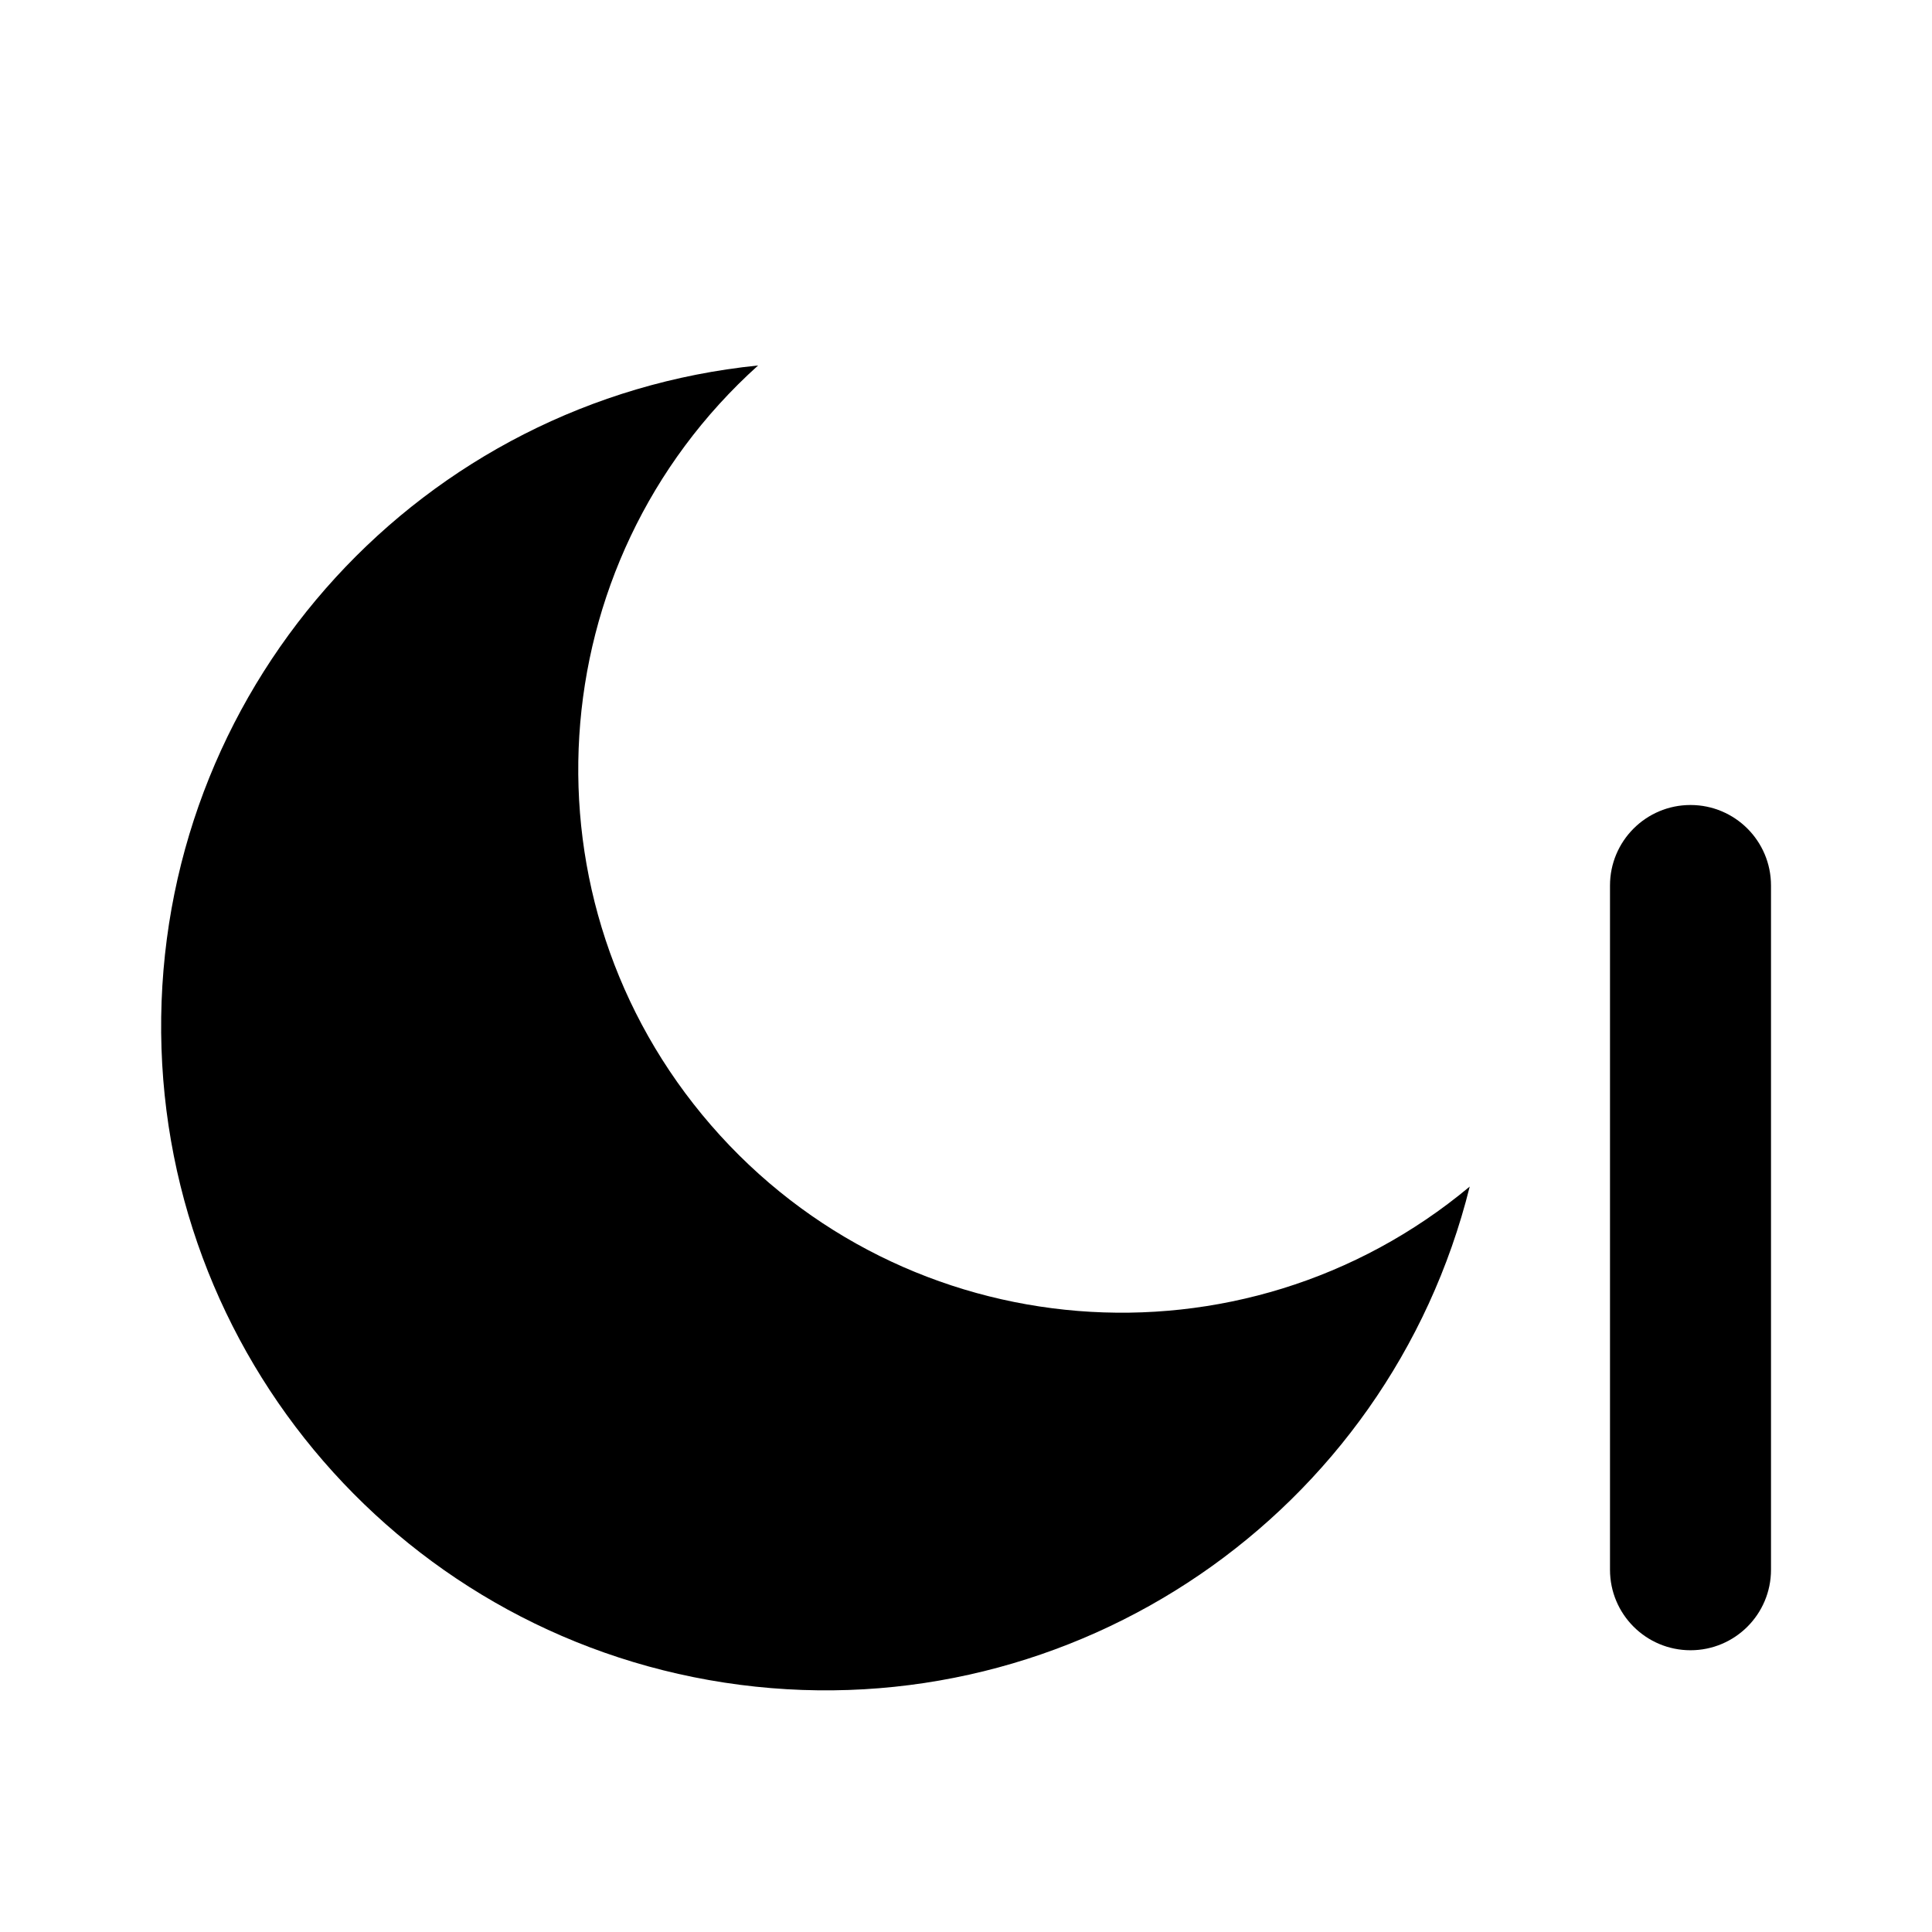
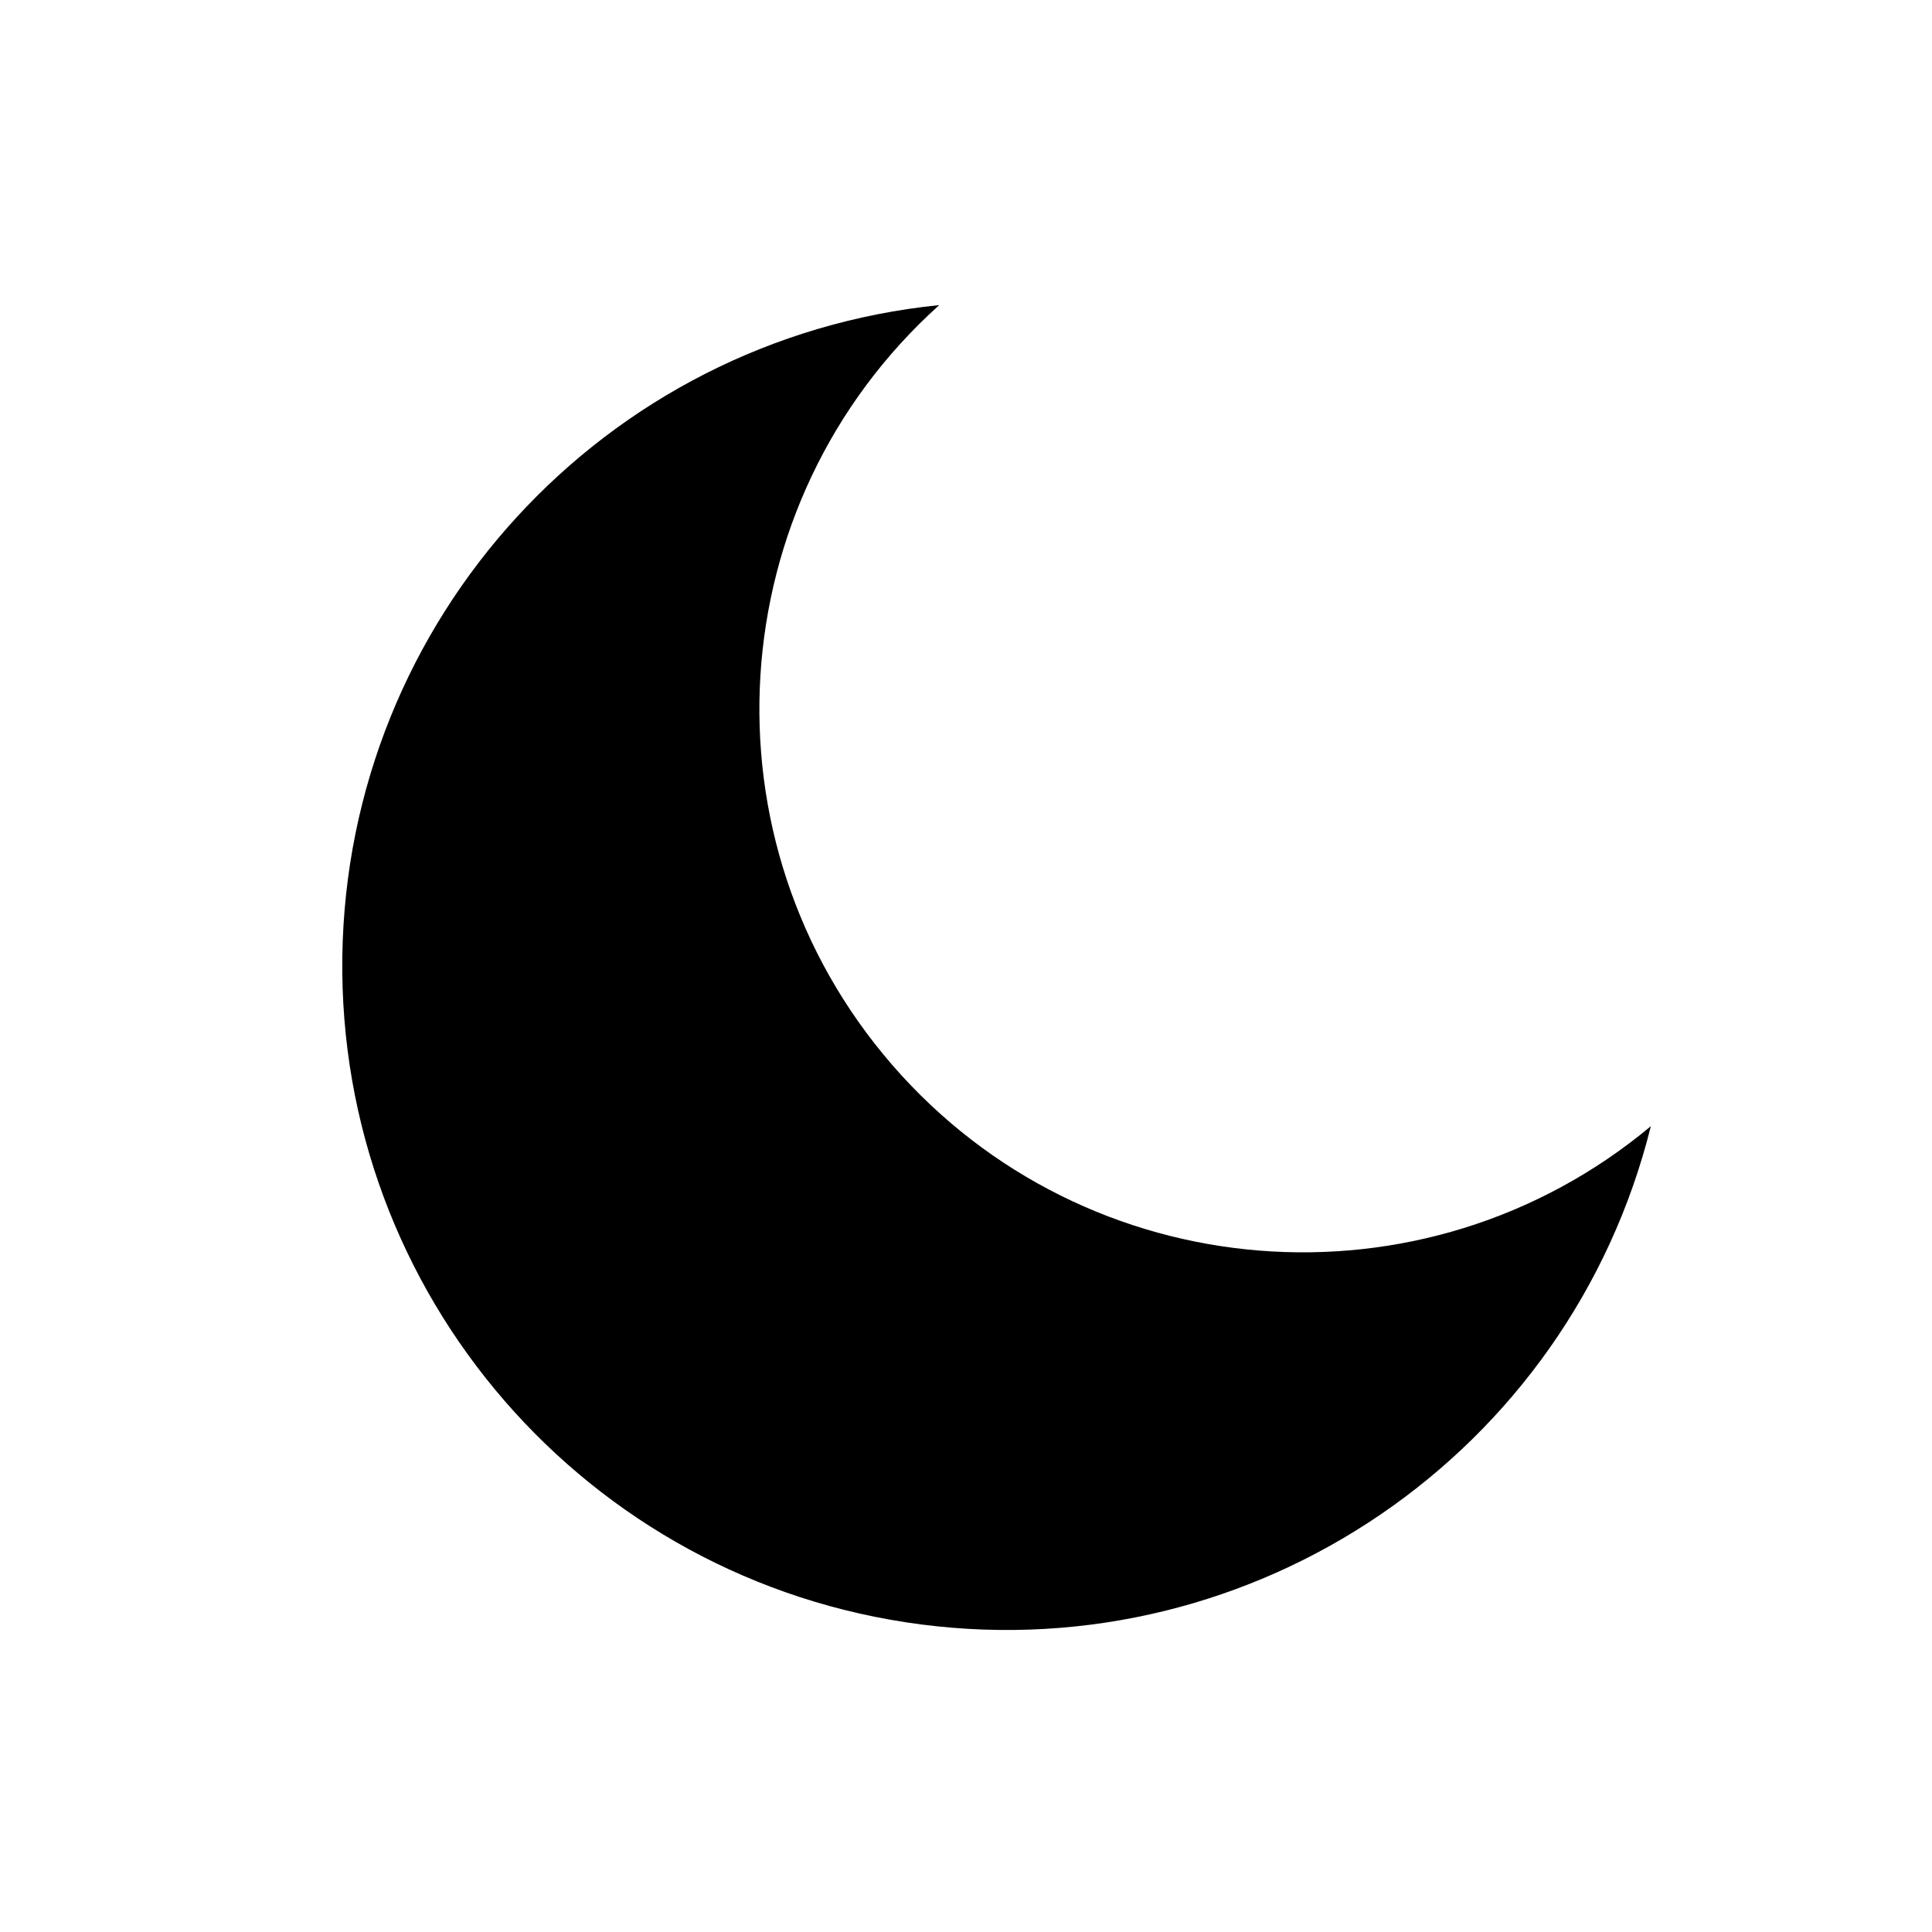
<svg xmlns="http://www.w3.org/2000/svg" width="96" height="96" viewBox="0 0 96 96" fill="none">
-   <path d="M37.67 18.16A33 33 0 1 0 73.03 58.96A27 27 0 0 1 37.67 18.16Z" fill="black" />
-   <rect x="80" y="40" width="8" height="42" rx="4" fill="black" />
+   <path transform="translate(9 -3)" d="M37.67 18.16A33 33 0 1 0 73.03 58.96A27 27 0 0 1 37.67 18.16Z" fill="black" />
</svg>
